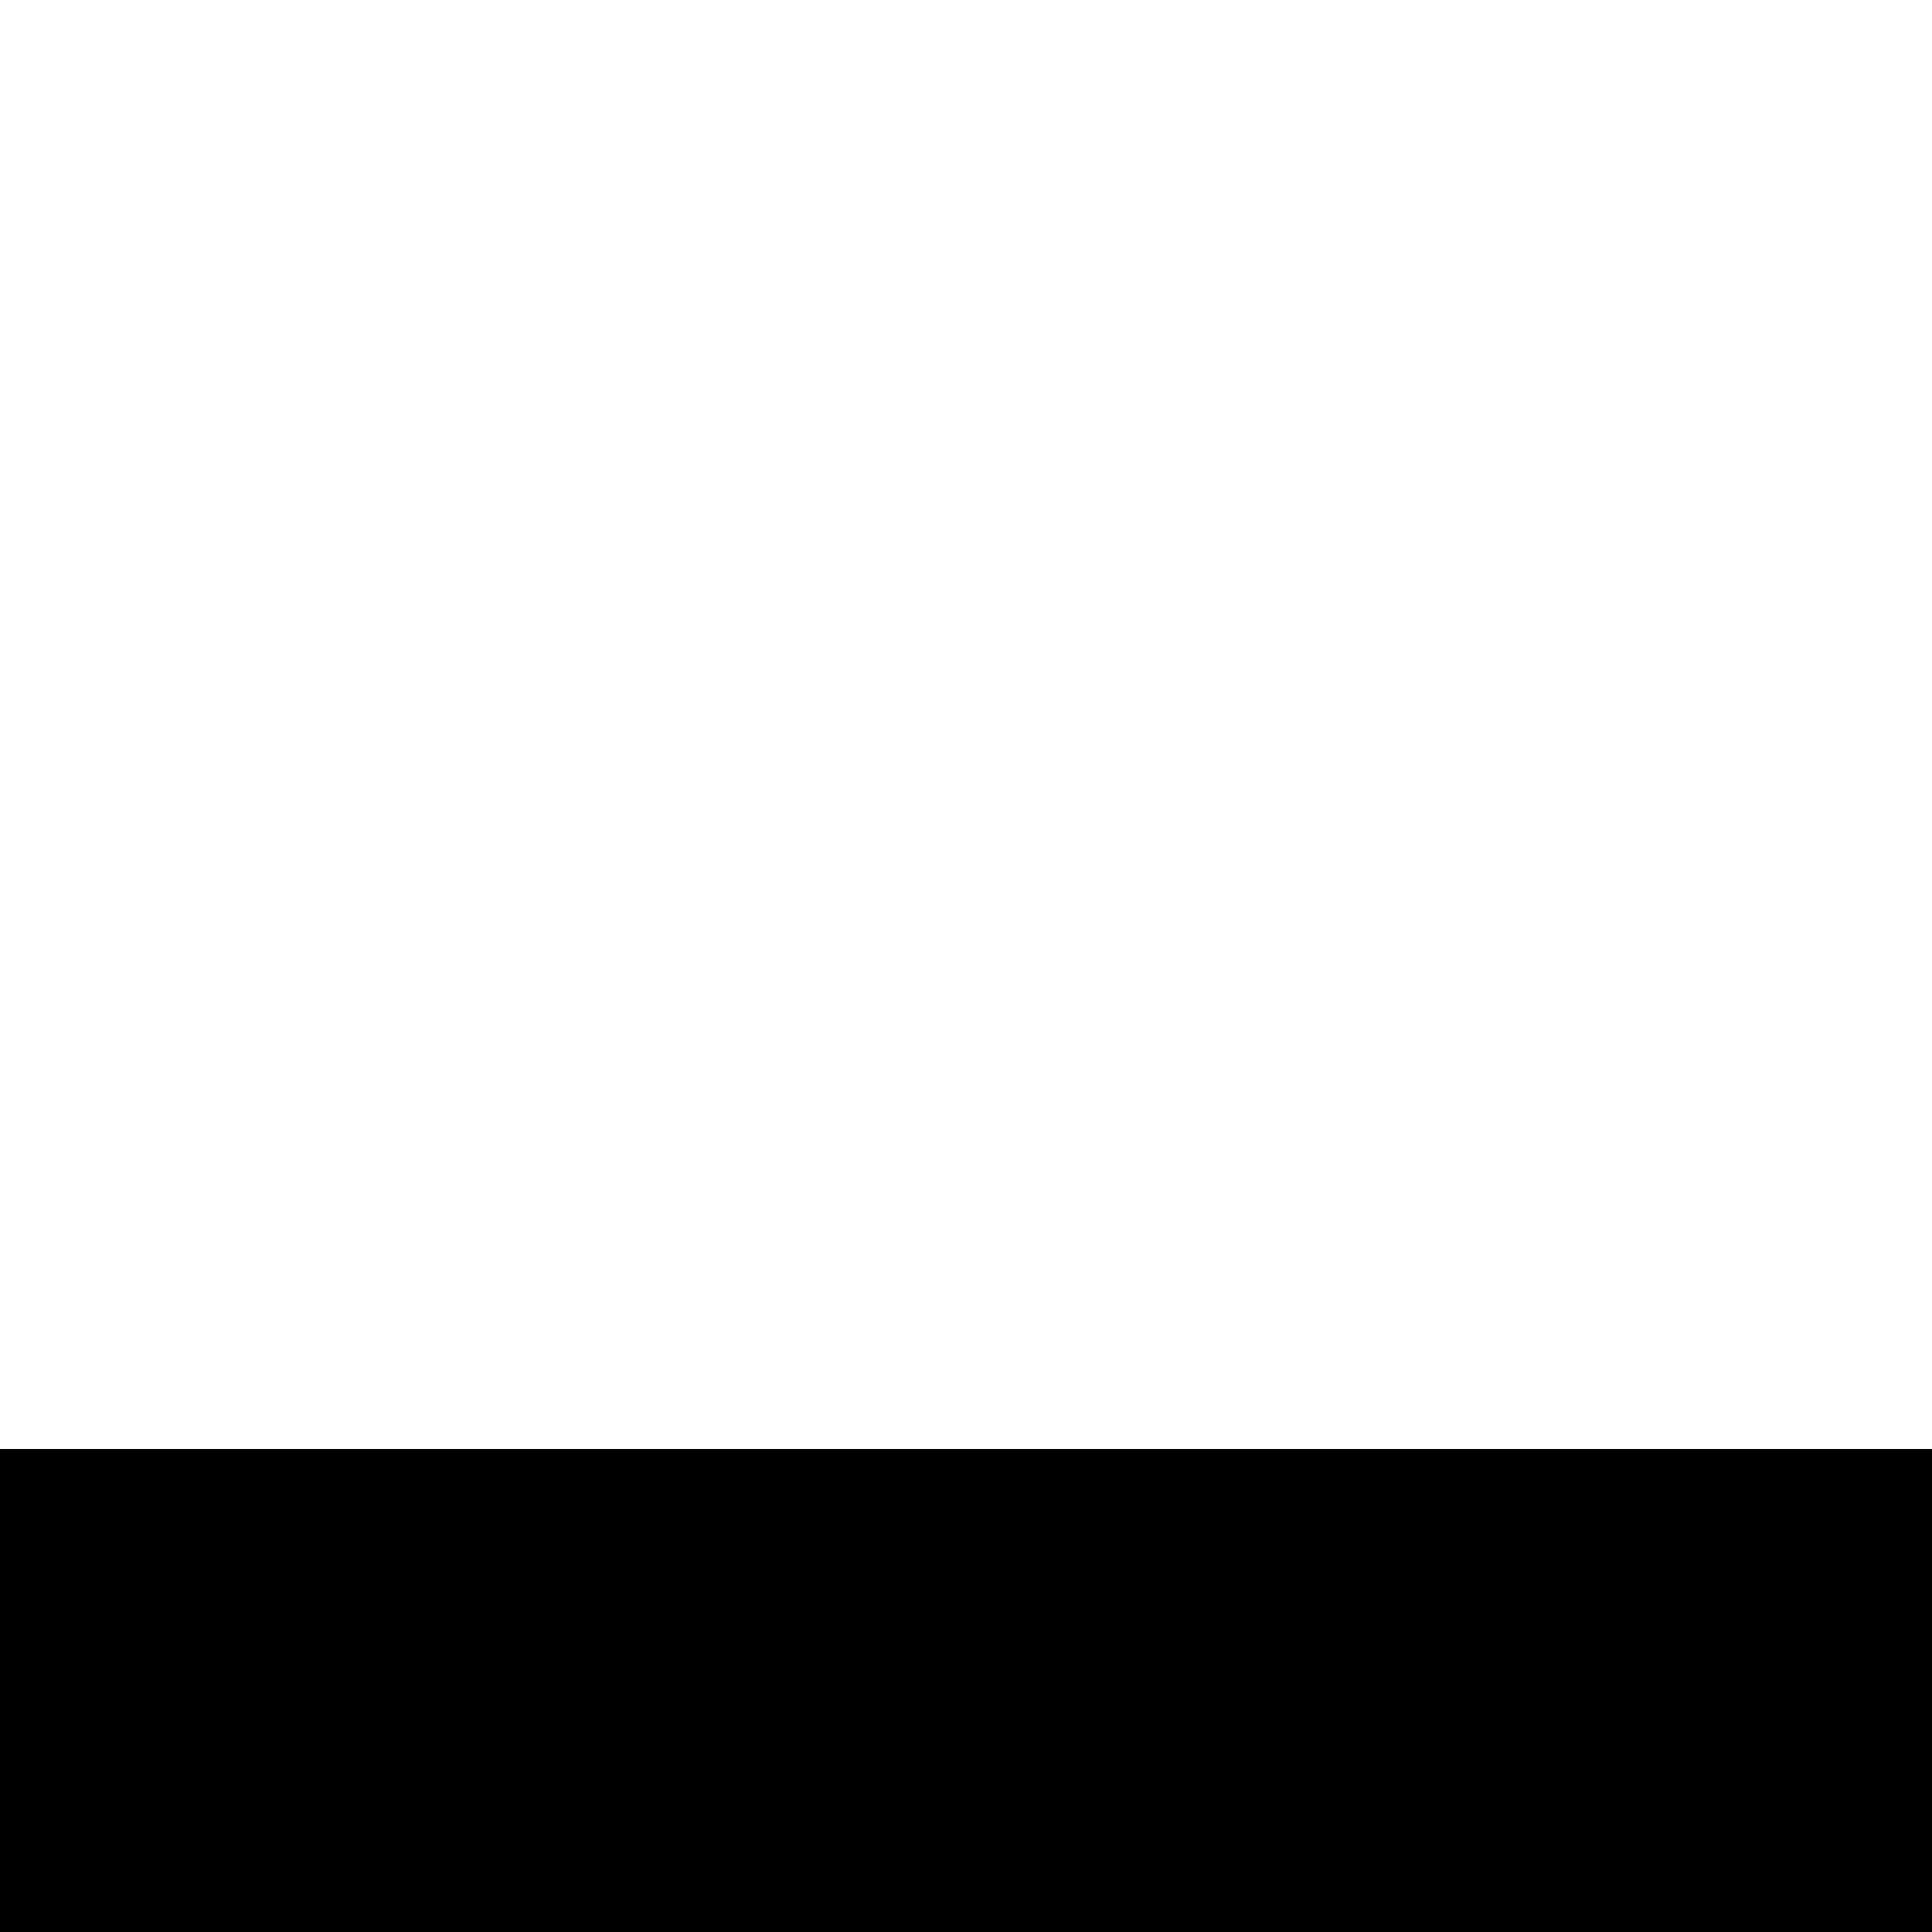
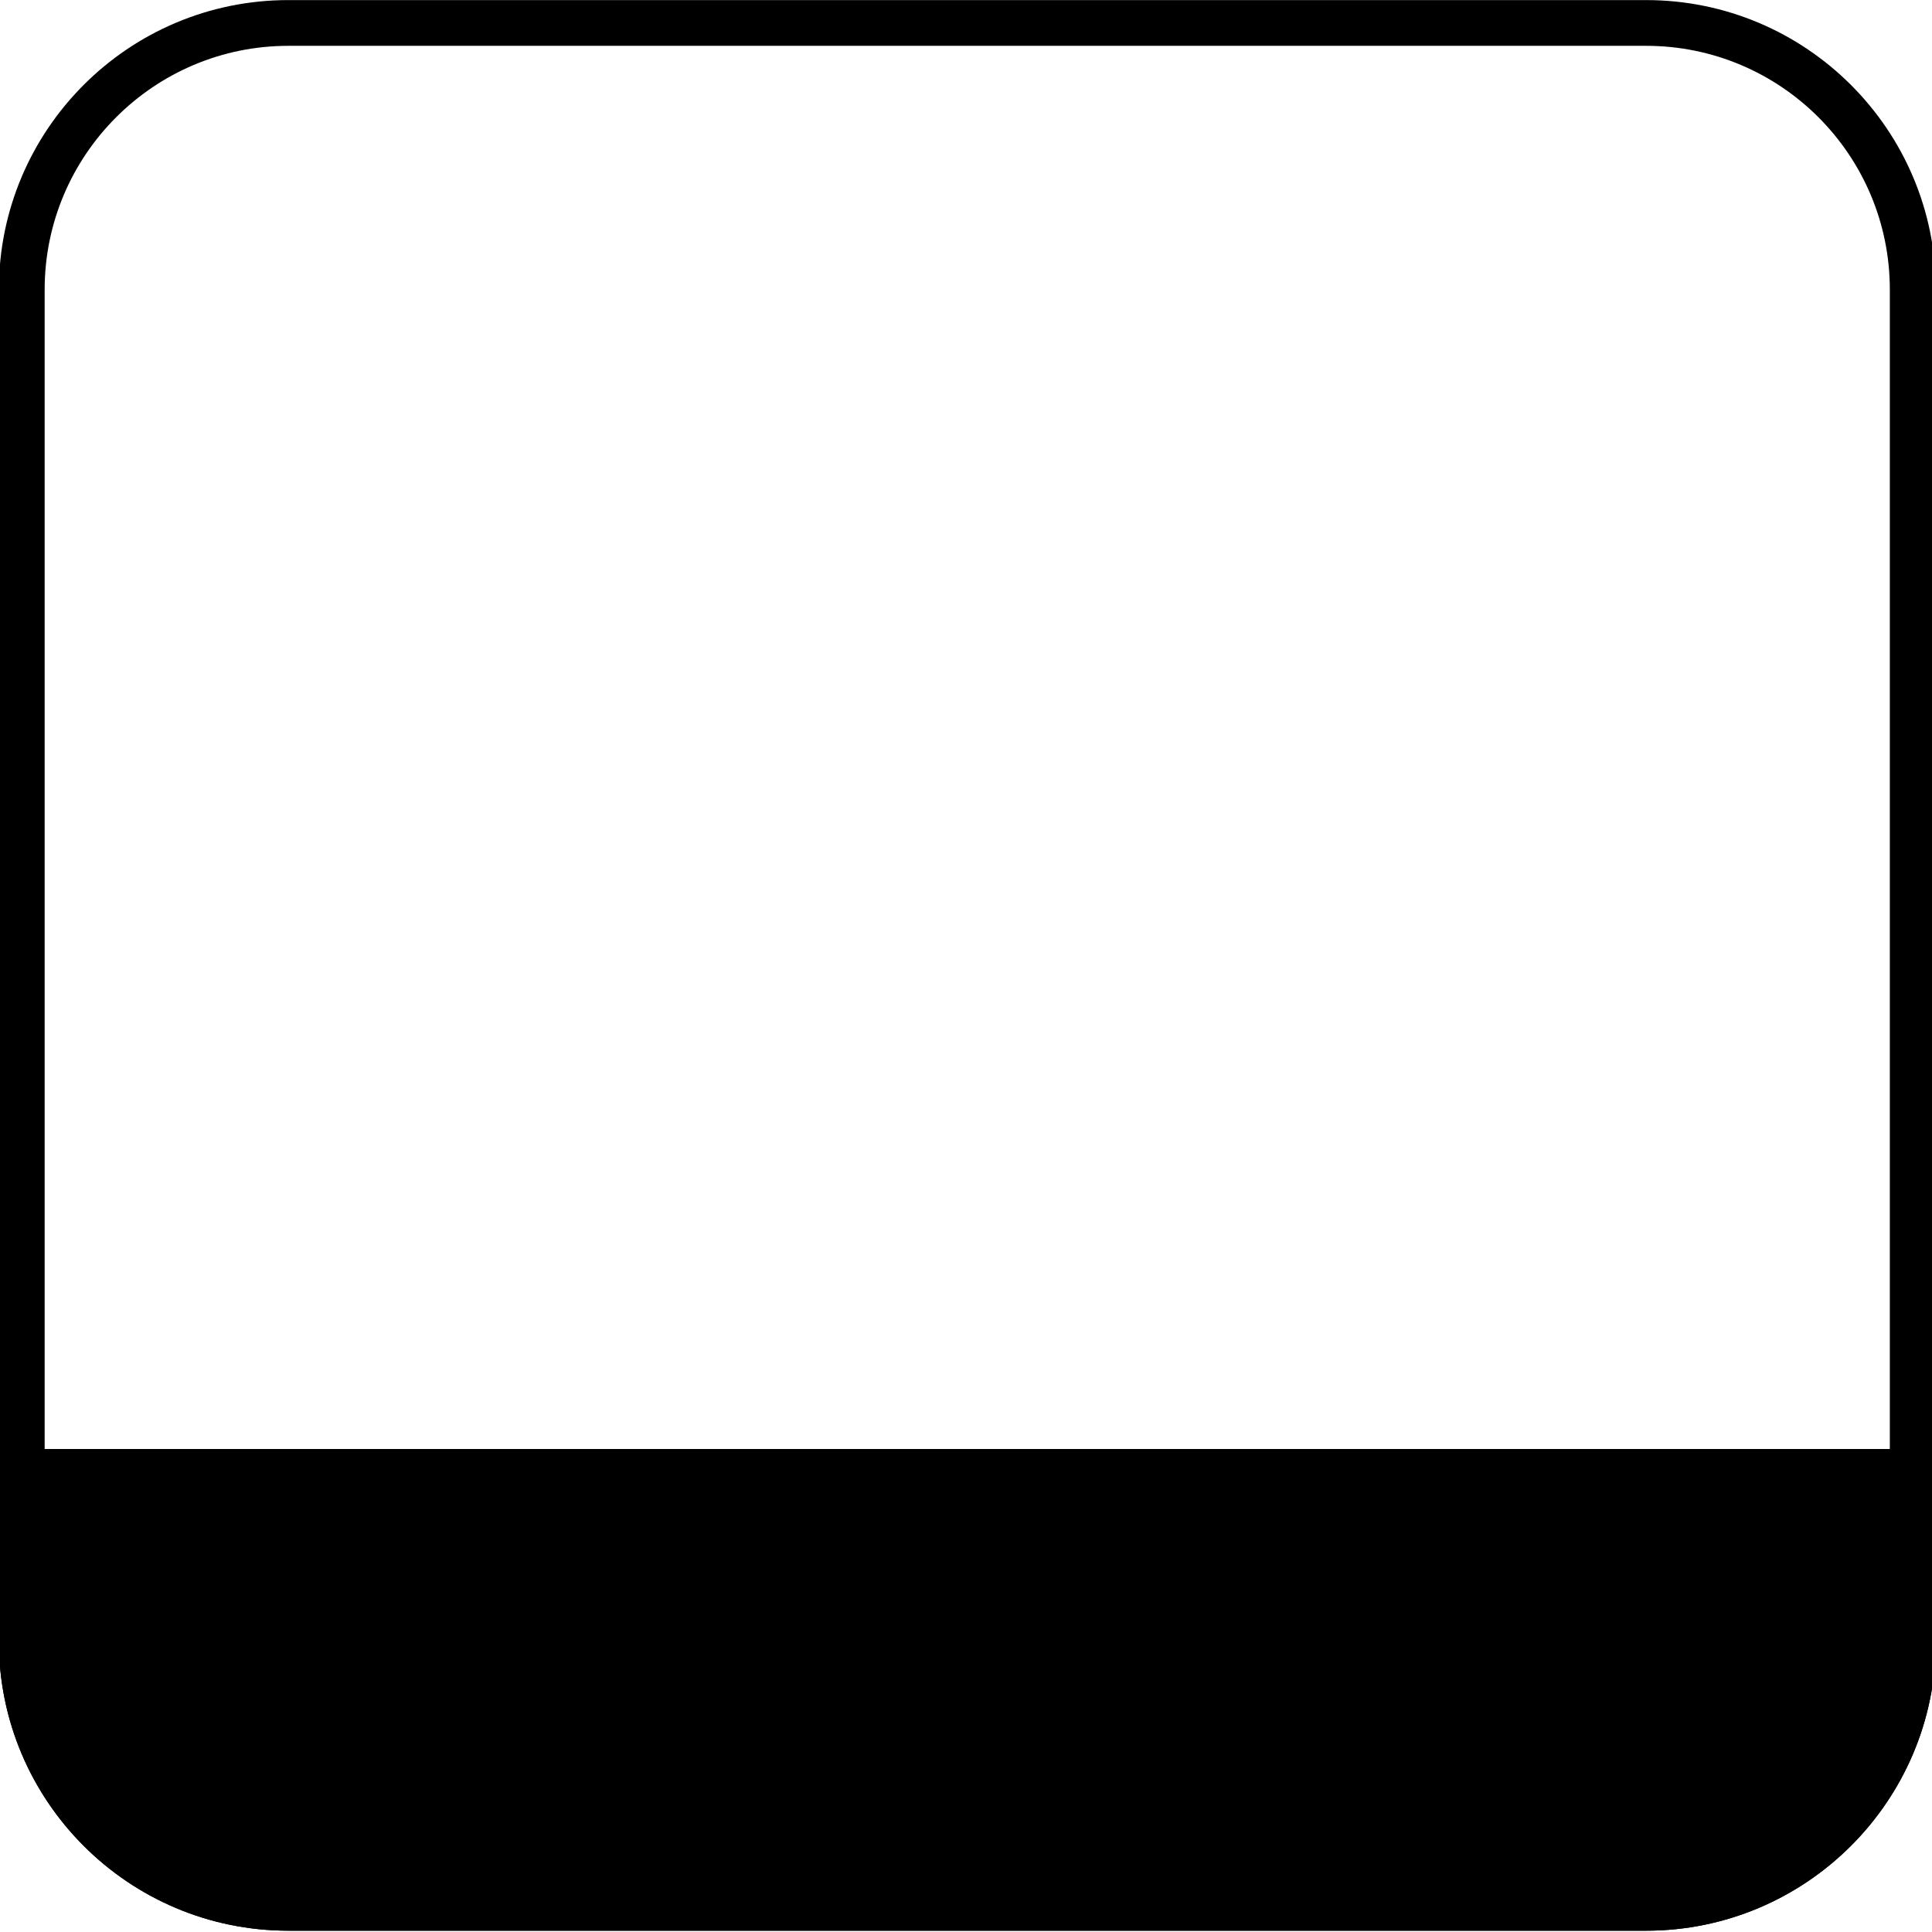
<svg xmlns="http://www.w3.org/2000/svg" width="100%" height="100%" viewBox="0 0 8 8" version="1.1" xml:space="preserve" style="fill-rule:evenodd;clip-rule:evenodd;stroke-linejoin:round;stroke-miterlimit:2;">
-   <g transform="matrix(1,0,0,1,0,6)">
-     <rect x="0" y="0" width="8" height="2" />
+   <g transform="matrix(1.07703,0,0,1.05814,-0.0218661,-0.0218737)">
+     <path d="M7.463,1.154C7.463,0.529 6.964,0.021 6.349,0.021L1.129,0.021C0.514,0.021 0.016,0.529 0.016,1.154L0.016,6.443C0.016,7.068 0.514,7.576 1.129,7.576L6.349,7.576C6.964,7.576 7.463,7.068 7.463,6.443L7.463,1.154Z" style="fill:none;" />
+     <clipPath id="_clip1">
+       <path d="M7.463,1.154C7.463,0.529 6.964,0.021 6.349,0.021L1.129,0.021C0.514,0.021 0.016,0.529 0.016,1.154L0.016,6.443C0.016,7.068 0.514,7.576 1.129,7.576L6.349,7.576C6.964,7.576 7.463,7.068 7.463,6.443L7.463,1.154Z" />
+     </clipPath>
+     <g clip-path="url(#_clip1)">
+       <g transform="matrix(0.928479,0,0,0.945055,0.0203022,5.691)">
+         <rect x="0" y="0" width="8" height="2" />
+       </g>
+     </g>
+     <path d="M7.463,1.154L7.463,6.443C7.463,7.068 6.964,7.576 6.349,7.576L1.129,7.576C0.514,7.576 0.016,7.068 0.016,6.443L0.016,1.154C0.016,0.529 0.514,0.021 1.129,0.021L6.349,0.021C6.964,0.021 7.463,0.529 7.463,1.154ZM7.286,1.154C7.286,0.627 6.866,0.2 6.349,0.2L1.129,0.2C0.612,0.2 0.192,0.628 0.192,1.154L0.192,6.443C0.192,6.969 0.612,7.397 1.129,7.397L6.349,7.397C6.866,7.397 7.286,6.969 7.286,6.443L7.286,1.154Z" />
  </g>
</svg>
